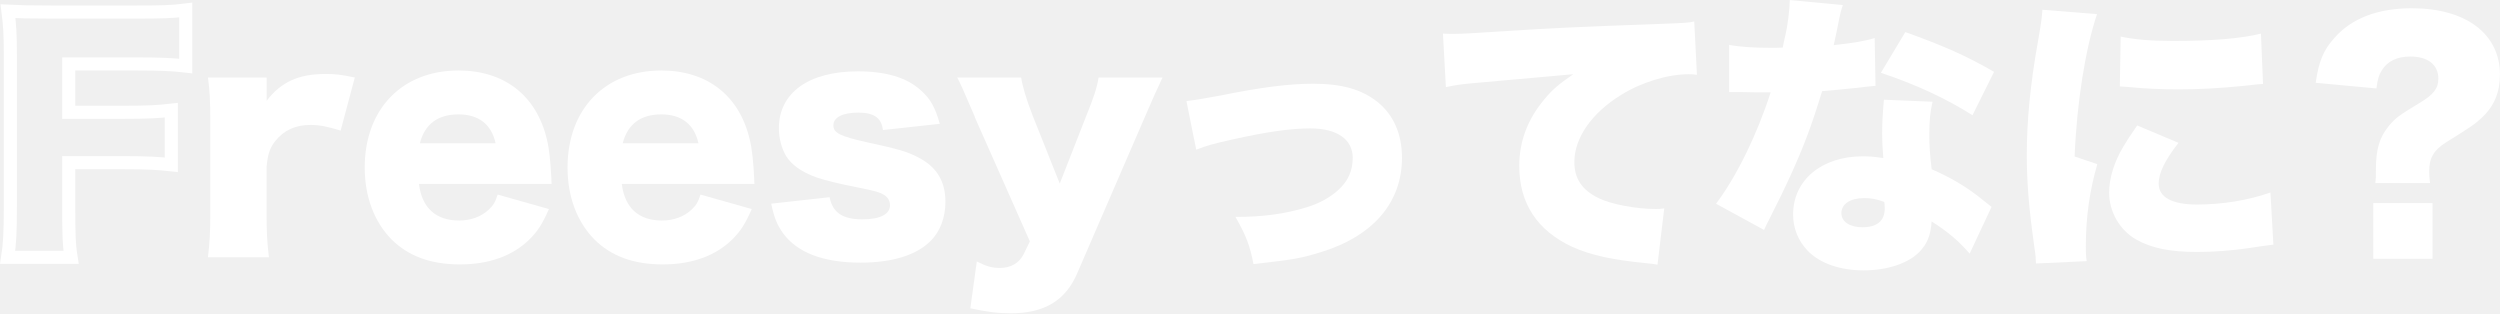
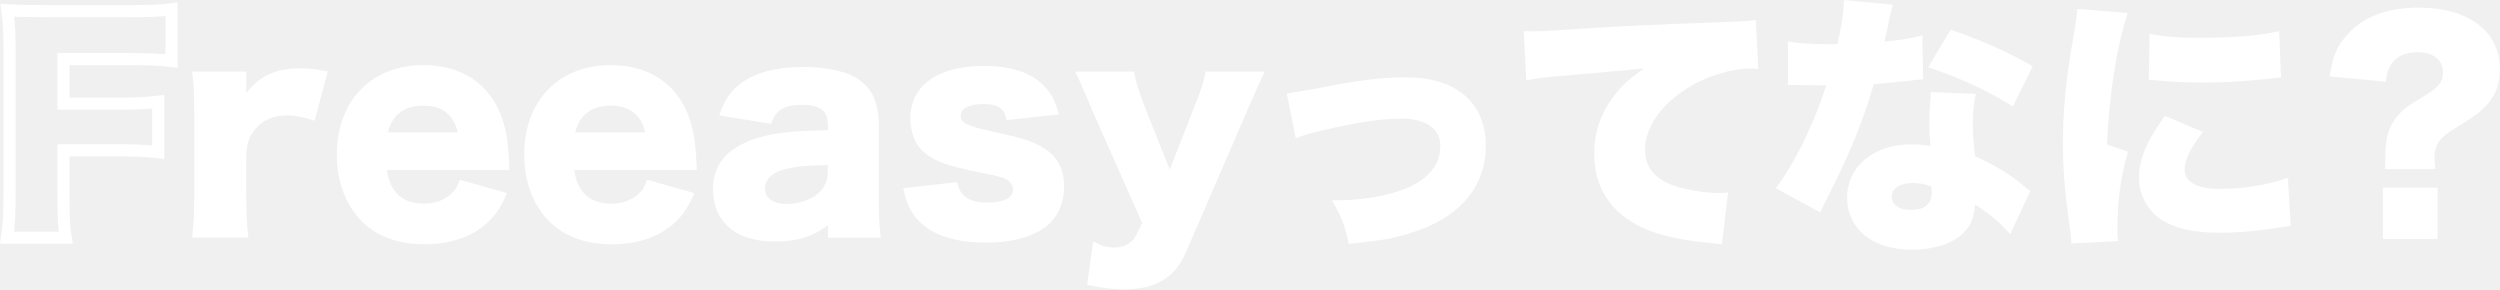
- <svg xmlns="http://www.w3.org/2000/svg" id="_レイヤー_2" data-name="レイヤー 2" viewBox="0 0 381.6 47.83">
+ <svg xmlns="http://www.w3.org/2000/svg" id="_レイヤー_2" data-name="レイヤー 2" viewBox="0 0 413.15 47.83">
  <defs>
    <style>
      .cls-1 {
        fill: none;
        stroke: #fff;
        stroke-miterlimit: 10;
        stroke-width: 2px;
      }

      .cls-2 {
        fill: #fff;
        stroke-width: 0px;
      }
    </style>
  </defs>
  <g id="_レイヤー_1-2" data-name="レイヤー 1">
    <g>
      <path class="cls-1" d="M10.49,31.45c0,4.23.04,5.85.36,7.83H1.17c.31-1.98.41-3.78.41-7.69V8.28c0-2.97-.09-4.46-.36-6.57,1.84.09,3.1.13,6.57.13h13c3.96,0,5.44-.04,7.56-.31v8.55c-1.98-.23-3.73-.32-7.51-.32h-10.35v7.38h8.46c3.51,0,5.22-.09,7.2-.32v8.33c-1.98-.22-3.78-.32-7.2-.32h-8.46v6.62Z" />
      <path class="cls-2" d="M51.98,19.93c-2.07-.63-3.19-.86-4.59-.86-2.29,0-4.05.81-5.35,2.43-.85,1.08-1.17,2.02-1.35,4v7.02c0,2.88.09,4.59.36,6.75h-9.31c.27-2.25.36-3.87.36-6.79v-13.86c0-3.29-.09-4.86-.36-6.79h8.96v3.55c2.21-2.88,4.9-4.09,9-4.09,1.44,0,2.34.09,4.46.54l-2.16,8.1Z" />
      <path class="cls-2" d="M63.95,28.08c.45,3.64,2.57,5.58,6.12,5.58,1.8,0,3.38-.58,4.54-1.67.67-.63.99-1.12,1.35-2.29l7.83,2.21c-1.04,2.34-1.71,3.37-2.97,4.63-2.57,2.52-6.17,3.82-10.62,3.82s-7.87-1.26-10.44-3.82c-2.65-2.7-4.09-6.53-4.09-10.98,0-8.91,5.71-14.8,14.31-14.8,7.02,0,11.92,3.83,13.5,10.53.36,1.44.54,3.33.68,5.89,0,.18,0,.45.04.9h-20.25ZM75.65,21.87c-.63-2.88-2.57-4.41-5.67-4.41s-5.13,1.44-5.89,4.41h11.56Z" />
      <path class="cls-2" d="M94.91,28.08c.45,3.64,2.57,5.58,6.12,5.58,1.8,0,3.38-.58,4.54-1.67.67-.63.99-1.12,1.35-2.29l7.83,2.21c-1.04,2.34-1.71,3.37-2.97,4.63-2.57,2.52-6.17,3.82-10.62,3.82s-7.87-1.26-10.44-3.82c-2.65-2.7-4.09-6.53-4.09-10.98,0-8.91,5.71-14.8,14.31-14.8,7.02,0,11.92,3.83,13.5,10.53.36,1.44.54,3.33.68,5.89,0,.18,0,.45.04.9h-20.25ZM106.61,21.87c-.63-2.88-2.57-4.41-5.67-4.41s-5.13,1.44-5.89,4.41h11.56Z" />
-       <path class="cls-2" d="M126.63,30.1c.45,2.34,1.98,3.38,4.99,3.38,2.7,0,4.23-.76,4.23-2.16,0-.68-.36-1.26-.99-1.62-.63-.36-1.21-.54-3.69-1.04-3.42-.67-5.17-1.12-6.66-1.62-2.16-.81-3.64-1.84-4.5-3.19-.72-1.21-1.12-2.75-1.12-4.28,0-5.4,4.54-8.68,12.06-8.68,4.28,0,7.47.95,9.58,2.88,1.49,1.3,2.21,2.61,2.92,5.13l-8.68.95c-.22-1.85-1.35-2.66-3.78-2.66s-3.78.76-3.78,1.93.94,1.67,5.4,2.66c4.41.95,5.8,1.35,7.38,2.16,2.92,1.44,4.32,3.64,4.32,6.88,0,2.38-.81,4.54-2.29,5.98-2.16,2.16-5.85,3.29-10.67,3.29-5.67,0-9.67-1.53-11.83-4.5-.9-1.26-1.35-2.34-1.8-4.5l8.91-.99Z" />
-       <path class="cls-2" d="M148.81,17.86c-1.93-4.5-2.11-4.9-2.7-6.03h9.76c.22,1.44.81,3.38,1.75,5.8l4.14,10.39,4-10.21c1.26-3.1,1.67-4.41,1.93-5.98h9.76q-1.12,2.34-2.7,6.03l-10.3,23.8c-1.8,4.23-5.04,6.16-10.17,6.16-1.98,0-3.69-.22-6.17-.76l.99-7.15c1.48.76,2.34.99,3.51.99,1.71,0,2.97-.76,3.64-2.11l.95-1.94-8.42-18.99Z" />
-       <path class="cls-2" d="M181.12,15.43q1.58-.18,5.17-.85c6.21-1.26,10.48-1.8,14.13-1.8,4.41,0,7.42.86,9.85,2.79,2.43,1.94,3.73,4.91,3.73,8.5,0,6.88-4.45,12.01-12.46,14.44-3.11.95-3.92,1.08-10.21,1.8-.54-2.79-1.08-4.27-2.75-7.2,4.23,0,7.56-.45,10.93-1.49,3.06-.94,5.54-2.79,6.43-4.86.36-.77.54-1.71.54-2.66,0-2.83-2.38-4.5-6.48-4.5-3.01,0-6.75.54-11.79,1.67-3.02.67-4,.95-5.62,1.58l-1.49-7.42Z" />
-       <path class="cls-2" d="M220.23,5.13c.76.04,1.35.04,1.71.04,1.17,0,2.79-.09,7.69-.41,7.02-.45,10.3-.63,24.03-1.12,3.73-.14,4.14-.18,4.95-.36l.41,8.14c-.63-.09-.81-.09-1.26-.09-3.15,0-7.2,1.21-10.3,3.15-4.5,2.75-7.15,6.57-7.15,10.26,0,2.57,1.21,4.32,3.78,5.54,1.84.9,5.67,1.62,8.59,1.62.45,0,.72,0,1.35-.09l-1.03,8.59c-.63-.13-.86-.13-1.67-.22-5.13-.5-8.5-1.21-11.38-2.52-5.31-2.48-8.05-6.62-8.05-12.33,0-3.73,1.26-7.11,3.83-10.17,1.17-1.44,2.25-2.34,4.41-3.83l-15.57,1.39c-1.75.18-2.21.23-3.87.58l-.45-8.19Z" />
-       <path class="cls-2" d="M281.3.77c-.27.81-.32.81-.86,3.6-.22,1.08-.31,1.48-.54,2.52,2.88-.31,4.82-.63,6.25-1.08l.13,7.29q-1.08.09-3.33.36c-1.22.13-3.69.36-4.82.45-1.62,5.31-2.79,8.42-4.9,13.05-.95,2.07-1.35,2.88-3.11,6.39q-.58,1.12-.85,1.75l-7.33-4c3.2-4.27,6.3-10.66,8.33-17.01h-2.52q-1.04,0-2.07-.04h-1.75v-7.2c1.71.32,3.78.45,6.57.45.5,0,.72,0,1.62-.04q.04-.36.4-1.89c.36-1.53.63-3.74.68-5.36l8.1.77ZM300.64,38.7c-1.67-1.93-3.38-3.37-5.8-4.9-.13,2.12-.67,3.42-1.89,4.68-1.75,1.75-4.91,2.79-8.5,2.79s-6.66-1.08-8.5-2.97c-1.48-1.53-2.25-3.46-2.25-5.58,0-5.22,4.36-8.86,10.62-8.86.95,0,1.67.04,3.15.27-.13-1.71-.18-2.56-.18-3.6,0-1.84.09-3.29.27-5.31l7.42.31c-.36,1.58-.49,2.92-.49,5.08,0,1.62.09,2.97.36,5.22,2.75,1.21,4.86,2.43,6.93,4,.13.09.86.67,2.21,1.75l-3.33,7.11ZM284.53,30.24c-2.11,0-3.46.9-3.46,2.29,0,1.3,1.26,2.16,3.2,2.16,2.25,0,3.42-.99,3.42-2.88,0-.31-.04-.94-.09-.99-1.21-.45-1.98-.58-3.06-.58ZM301.09,17.59c-4.23-2.66-8.64-4.68-13.99-6.48l3.73-6.21c5.67,2.02,9.36,3.64,13.54,6.07l-3.29,6.62Z" />
-       <path class="cls-2" d="M320.09,2.16c-1.75,5.13-3.1,13.54-3.42,21.73l3.46,1.17c-1.17,4.05-1.75,8.1-1.75,12.6,0,.85,0,1.26.13,2.2l-7.74.36c-.04-.85-.04-1.21-.23-2.38-.85-6.03-1.17-9.94-1.17-14.22,0-5.17.54-10.84,1.71-17.32.54-3.15.58-3.46.67-4.81l8.33.67ZM332.51,21.82c-2.07,2.66-3.01,4.59-3.01,6.21,0,2.07,2.03,3.19,5.85,3.19s7.79-.63,11.21-1.84l.45,7.96q-1.17.13-3.83.54c-2.43.36-5.22.58-7.78.58-4.19,0-6.98-.58-9.32-1.89-2.52-1.44-4.14-4.23-4.14-7.16,0-2.21.76-4.68,2.16-7.02.63-1.04.9-1.48,2.12-3.24l6.3,2.65ZM323.69,5.58c2.12.45,4.5.67,8.01.67,5.98,0,10.39-.36,13.41-1.12l.32,7.69c-.41,0-.86.05-3.33.32-3.1.32-6.39.5-9.49.5-2.75,0-5-.09-7.74-.36-.36-.04-.67-.04-1.3-.09l.13-7.6Z" />
-       <path class="cls-2" d="M362.57,27.94c.09-.72.09-.77.09-2.07,0-3.1.54-4.9,1.98-6.66,1.08-1.26,1.44-1.53,4.63-3.46,2.2-1.31,2.92-2.25,2.92-3.74,0-2.12-1.58-3.38-4.28-3.38-2.02,0-3.51.72-4.36,2.12-.45.72-.63,1.35-.81,2.75l-9.27-.86c.45-3.24,1.17-4.99,2.88-6.88,2.61-2.97,6.62-4.5,11.79-4.5,8.28,0,13.45,3.92,13.45,10.12,0,2.75-.9,4.86-2.79,6.61-1.08.99-1.53,1.31-5.44,3.74-1.89,1.21-2.57,2.38-2.57,4.46,0,.54.04,1.03.13,1.75h-8.37ZM371.3,31v8.5h-9.04v-8.5h9.04Z" />
+       <path class="cls-2" d="M136.8,20.47c0-2.16-1.3-3.15-4.27-3.15s-4.41.95-5.08,3.15l-8.59-1.4c.9-2.65,1.89-4.09,3.78-5.44,2.43-1.71,5.76-2.57,10.12-2.57,3.33,0,6.57.63,8.33,1.58,2.88,1.58,4.14,4.05,4.14,8.1v12.15c0,2.75.09,4.37.32,6.39h-8.73v-2.07c-2.52,1.93-5.04,2.7-8.73,2.7-3.42,0-5.98-.81-7.78-2.48-1.62-1.48-2.48-3.64-2.48-6.12,0-2.83,1.12-5.08,3.29-6.57,2.29-1.62,5.31-2.56,9.36-2.92,1.76-.18,3.11-.22,6.34-.31v-1.04ZM136.8,27.27c-4,.09-5.94.31-7.78.9-1.62.54-2.61,1.67-2.61,2.97,0,1.62,1.35,2.57,3.69,2.57,1.84,0,3.87-.67,5.08-1.71,1.03-.9,1.62-2.12,1.62-3.46v-1.26Z" />
+       <path class="cls-2" d="M158.18,30.1c.45,2.34,1.98,3.38,4.99,3.38,2.7,0,4.23-.76,4.23-2.16,0-.68-.36-1.26-.99-1.62-.63-.36-1.21-.54-3.69-1.04-3.42-.67-5.17-1.12-6.66-1.62-2.16-.81-3.64-1.84-4.5-3.19-.72-1.21-1.12-2.75-1.12-4.28,0-5.4,4.54-8.68,12.06-8.68,4.28,0,7.47.95,9.58,2.88,1.49,1.3,2.21,2.61,2.92,5.13l-8.68.95c-.22-1.85-1.35-2.66-3.78-2.66s-3.78.76-3.78,1.93.94,1.67,5.4,2.66c4.41.95,5.8,1.35,7.38,2.16,2.92,1.44,4.32,3.64,4.32,6.88,0,2.38-.81,4.54-2.29,5.98-2.16,2.16-5.85,3.29-10.67,3.29-5.67,0-9.67-1.53-11.83-4.5-.9-1.26-1.35-2.34-1.8-4.5l8.91-.99Z" />
+       <path class="cls-2" d="M180.36,17.86c-1.93-4.5-2.11-4.9-2.7-6.03h9.76c.22,1.44.81,3.38,1.75,5.8l4.14,10.39,4-10.21c1.26-3.1,1.67-4.41,1.93-5.98h9.76q-1.12,2.34-2.7,6.03l-10.3,23.8c-1.8,4.23-5.04,6.16-10.17,6.16-1.98,0-3.69-.22-6.17-.76l.99-7.15c1.48.76,2.34.99,3.51.99,1.71,0,2.97-.76,3.64-2.11l.95-1.94-8.42-18.99Z" />
+       <path class="cls-2" d="M212.67,15.43q1.58-.18,5.17-.85c6.21-1.26,10.48-1.8,14.13-1.8,4.41,0,7.42.86,9.85,2.79,2.43,1.94,3.73,4.91,3.73,8.5,0,6.88-4.45,12.01-12.46,14.44-3.11.95-3.92,1.08-10.21,1.8-.54-2.79-1.08-4.27-2.75-7.2,4.23,0,7.56-.45,10.93-1.49,3.06-.94,5.54-2.79,6.43-4.86.36-.77.54-1.71.54-2.66,0-2.83-2.38-4.5-6.48-4.5-3.01,0-6.75.54-11.79,1.67-3.02.67-4,.95-5.62,1.58l-1.49-7.42Z" />
+       <path class="cls-2" d="M251.78,5.13c.76.04,1.35.04,1.71.04,1.17,0,2.79-.09,7.69-.41,7.02-.45,10.3-.63,24.03-1.12,3.73-.14,4.14-.18,4.95-.36l.41,8.14c-.63-.09-.81-.09-1.26-.09-3.15,0-7.2,1.21-10.3,3.15-4.5,2.75-7.15,6.57-7.15,10.26,0,2.57,1.21,4.32,3.78,5.54,1.84.9,5.67,1.62,8.59,1.62.45,0,.72,0,1.35-.09l-1.03,8.59c-.63-.13-.86-.13-1.67-.22-5.13-.5-8.5-1.21-11.38-2.52-5.31-2.48-8.05-6.62-8.05-12.33,0-3.73,1.26-7.11,3.83-10.17,1.17-1.44,2.25-2.34,4.41-3.83l-15.57,1.39c-1.75.18-2.21.23-3.87.58l-.45-8.19Z" />
+       <path class="cls-2" d="M312.84.77c-.27.81-.32.81-.86,3.6-.22,1.08-.31,1.48-.54,2.52,2.88-.31,4.82-.63,6.25-1.08l.13,7.29q-1.08.09-3.33.36c-1.22.13-3.69.36-4.82.45-1.62,5.31-2.79,8.42-4.9,13.05-.95,2.07-1.35,2.88-3.11,6.39q-.58,1.12-.85,1.75l-7.33-4c3.2-4.27,6.3-10.66,8.33-17.01h-2.52q-1.04,0-2.07-.04h-1.75v-7.2c1.71.32,3.78.45,6.57.45.5,0,.72,0,1.62-.04q.04-.36.4-1.89c.36-1.53.63-3.74.68-5.36l8.1.77ZM332.19,38.7c-1.67-1.93-3.38-3.37-5.8-4.9-.13,2.12-.67,3.42-1.89,4.68-1.75,1.75-4.91,2.79-8.5,2.79s-6.66-1.08-8.5-2.97c-1.48-1.53-2.25-3.46-2.25-5.58,0-5.22,4.36-8.86,10.62-8.86.95,0,1.67.04,3.15.27-.13-1.71-.18-2.56-.18-3.6,0-1.84.09-3.29.27-5.31l7.42.31c-.36,1.58-.49,2.92-.49,5.08,0,1.62.09,2.97.36,5.22,2.75,1.21,4.86,2.43,6.93,4,.13.09.86.67,2.21,1.75l-3.33,7.11ZM316.08,30.24c-2.11,0-3.46.9-3.46,2.29,0,1.3,1.26,2.16,3.2,2.16,2.25,0,3.42-.99,3.42-2.88,0-.31-.04-.94-.09-.99-1.21-.45-1.98-.58-3.06-.58ZM332.64,17.59c-4.23-2.66-8.64-4.68-13.99-6.48l3.73-6.21c5.67,2.02,9.36,3.64,13.54,6.07l-3.29,6.62Z" />
+       <path class="cls-2" d="M351.63,2.16c-1.75,5.13-3.1,13.54-3.42,21.73l3.46,1.17c-1.17,4.05-1.75,8.1-1.75,12.6,0,.85,0,1.26.13,2.2l-7.74.36c-.04-.85-.04-1.21-.23-2.38-.85-6.03-1.17-9.94-1.17-14.22,0-5.17.54-10.84,1.71-17.32.54-3.15.58-3.46.67-4.81l8.33.67ZM364.05,21.82c-2.07,2.66-3.01,4.59-3.01,6.21,0,2.07,2.03,3.19,5.85,3.19s7.79-.63,11.21-1.84l.45,7.96q-1.17.13-3.83.54c-2.43.36-5.22.58-7.78.58-4.19,0-6.98-.58-9.32-1.89-2.52-1.44-4.14-4.23-4.14-7.16,0-2.21.76-4.68,2.16-7.02.63-1.04.9-1.48,2.12-3.24l6.3,2.65ZM355.23,5.58c2.12.45,4.5.67,8.01.67,5.98,0,10.39-.36,13.41-1.12l.32,7.69c-.41,0-.86.05-3.33.32-3.1.32-6.39.5-9.49.5-2.75,0-5-.09-7.74-.36-.36-.04-.67-.04-1.3-.09l.13-7.6Z" />
+       <path class="cls-2" d="M394.11,27.94c.09-.72.09-.77.09-2.07,0-3.1.54-4.9,1.98-6.66,1.08-1.26,1.44-1.53,4.63-3.46,2.2-1.31,2.92-2.25,2.92-3.74,0-2.12-1.58-3.38-4.28-3.38-2.02,0-3.51.72-4.36,2.12-.45.72-.63,1.35-.81,2.75l-9.27-.86c.45-3.24,1.17-4.99,2.88-6.88,2.61-2.97,6.62-4.5,11.79-4.5,8.28,0,13.45,3.92,13.45,10.12,0,2.75-.9,4.86-2.79,6.61-1.08.99-1.53,1.31-5.44,3.74-1.89,1.21-2.57,2.38-2.57,4.46,0,.54.04,1.03.13,1.75h-8.37ZM402.84,31v8.5h-9.04v-8.5h9.04Z" />
    </g>
  </g>
</svg>
